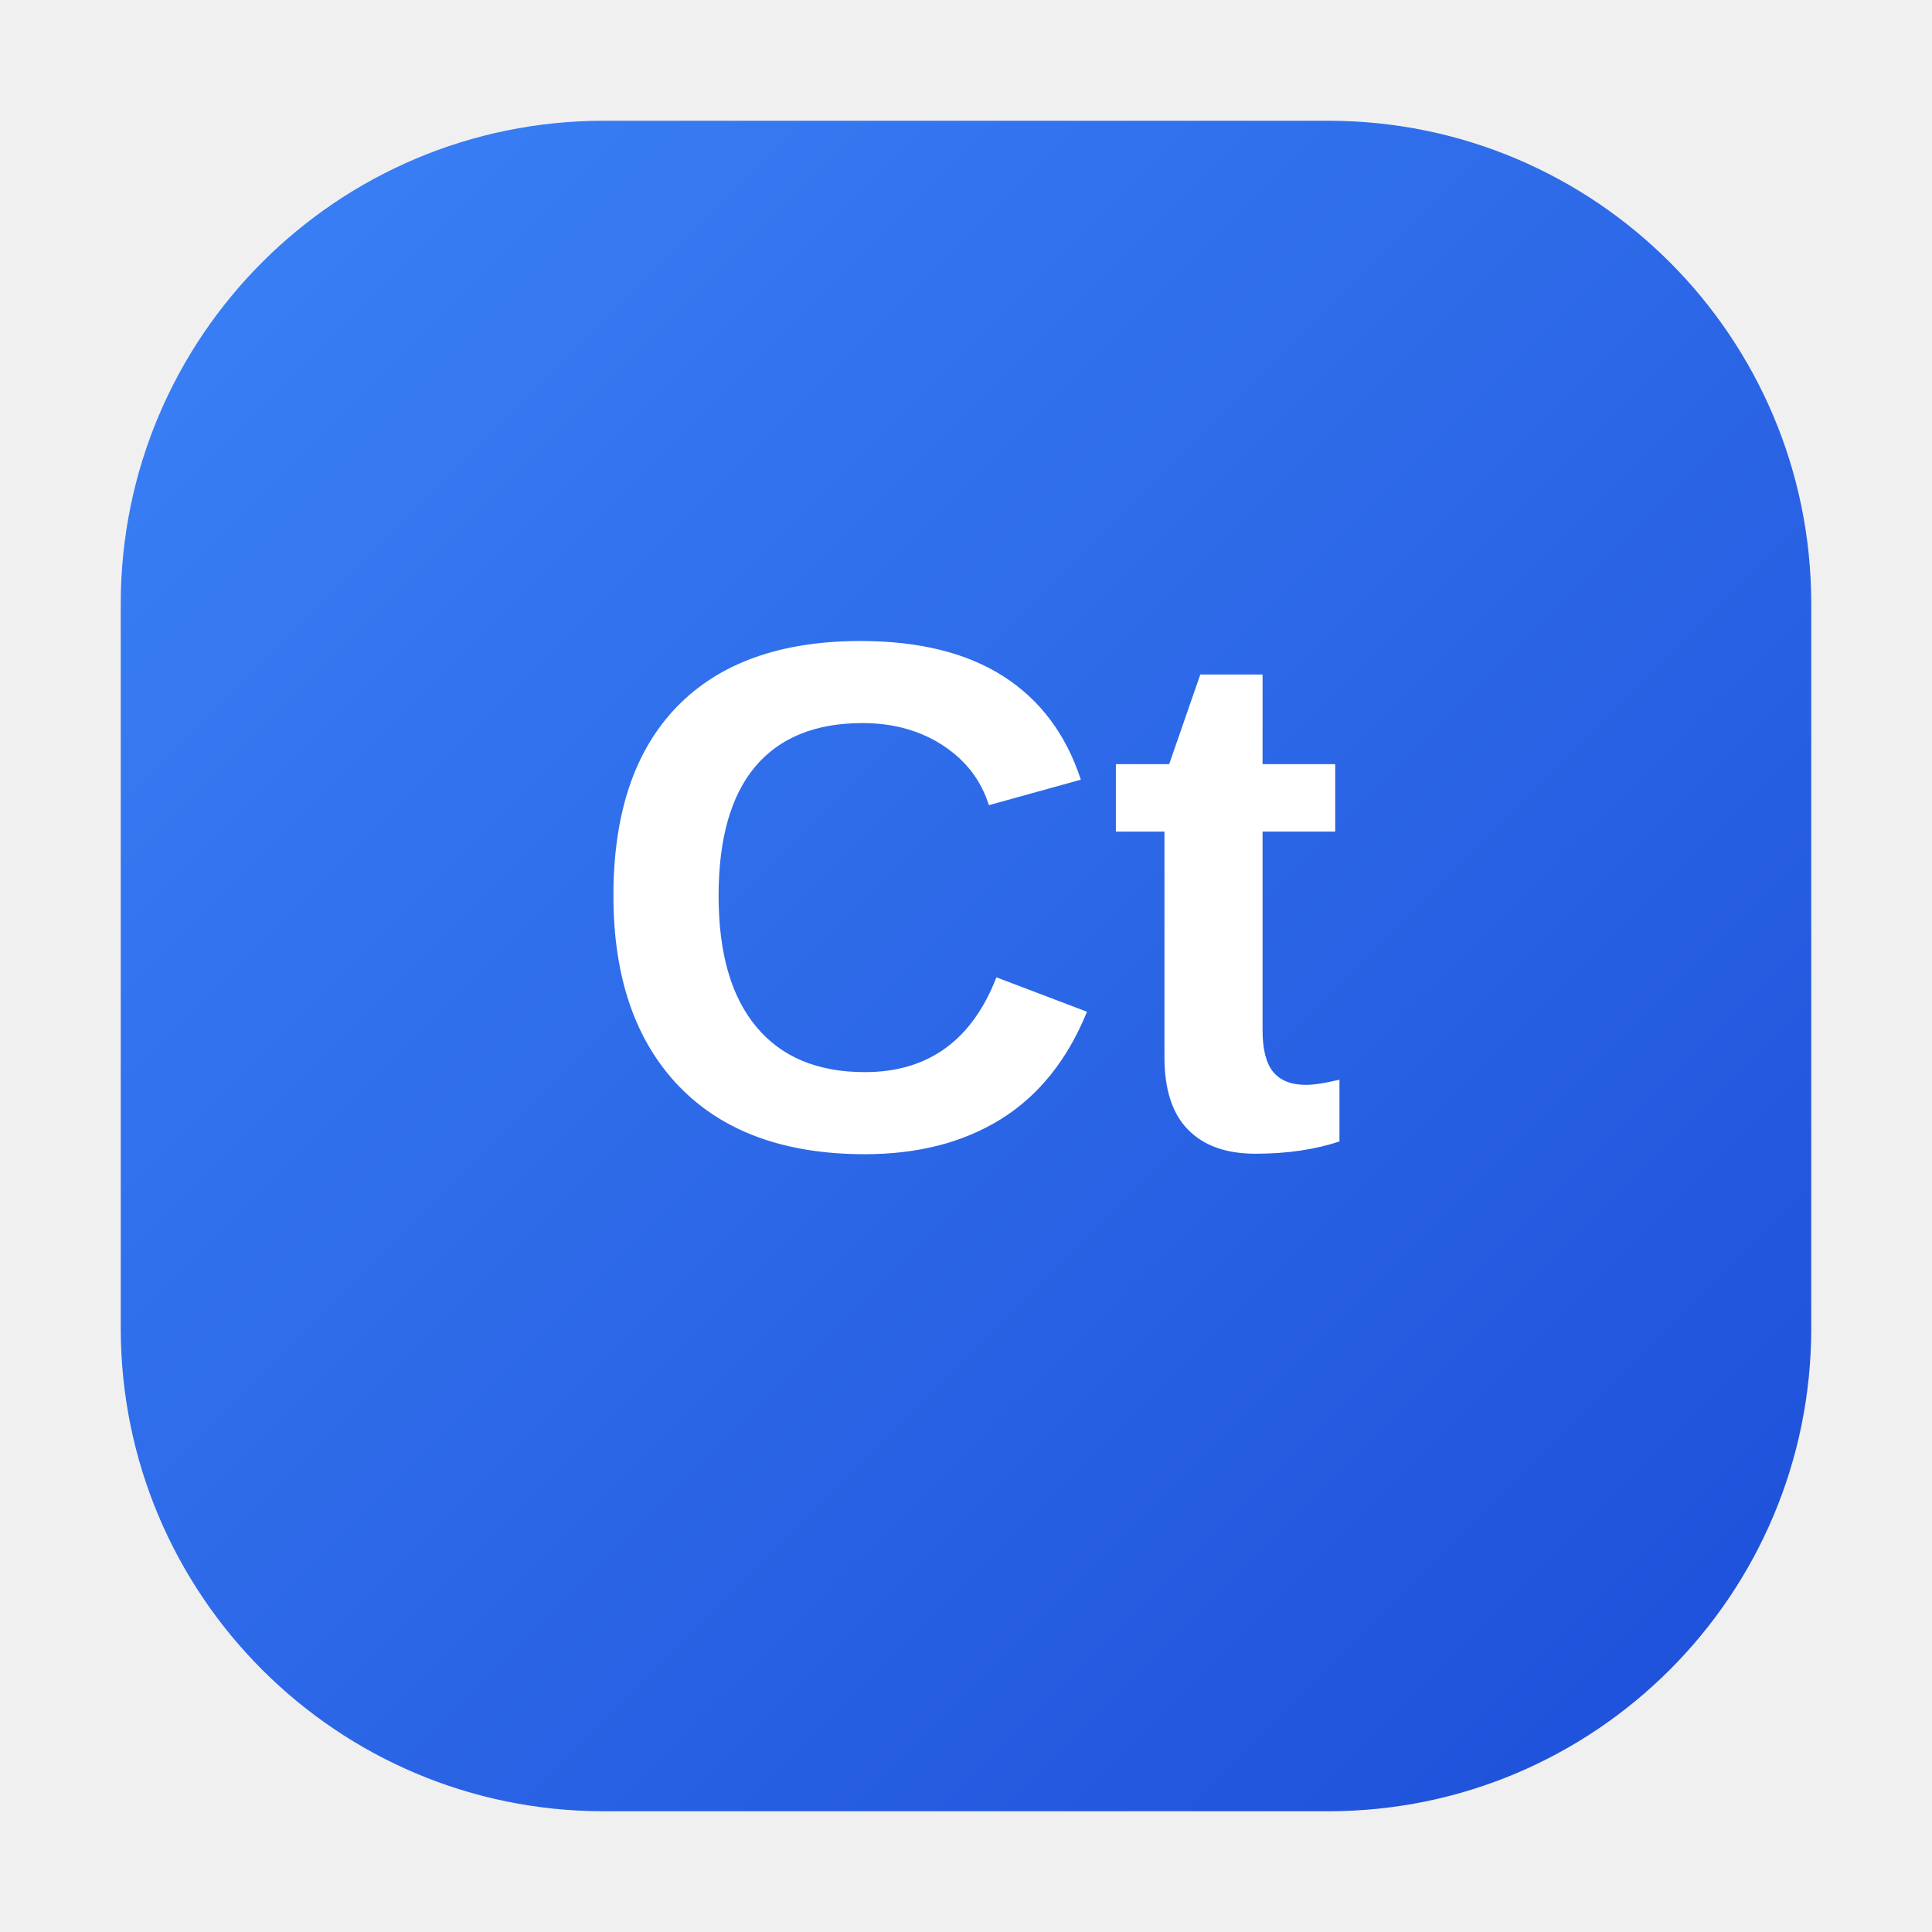
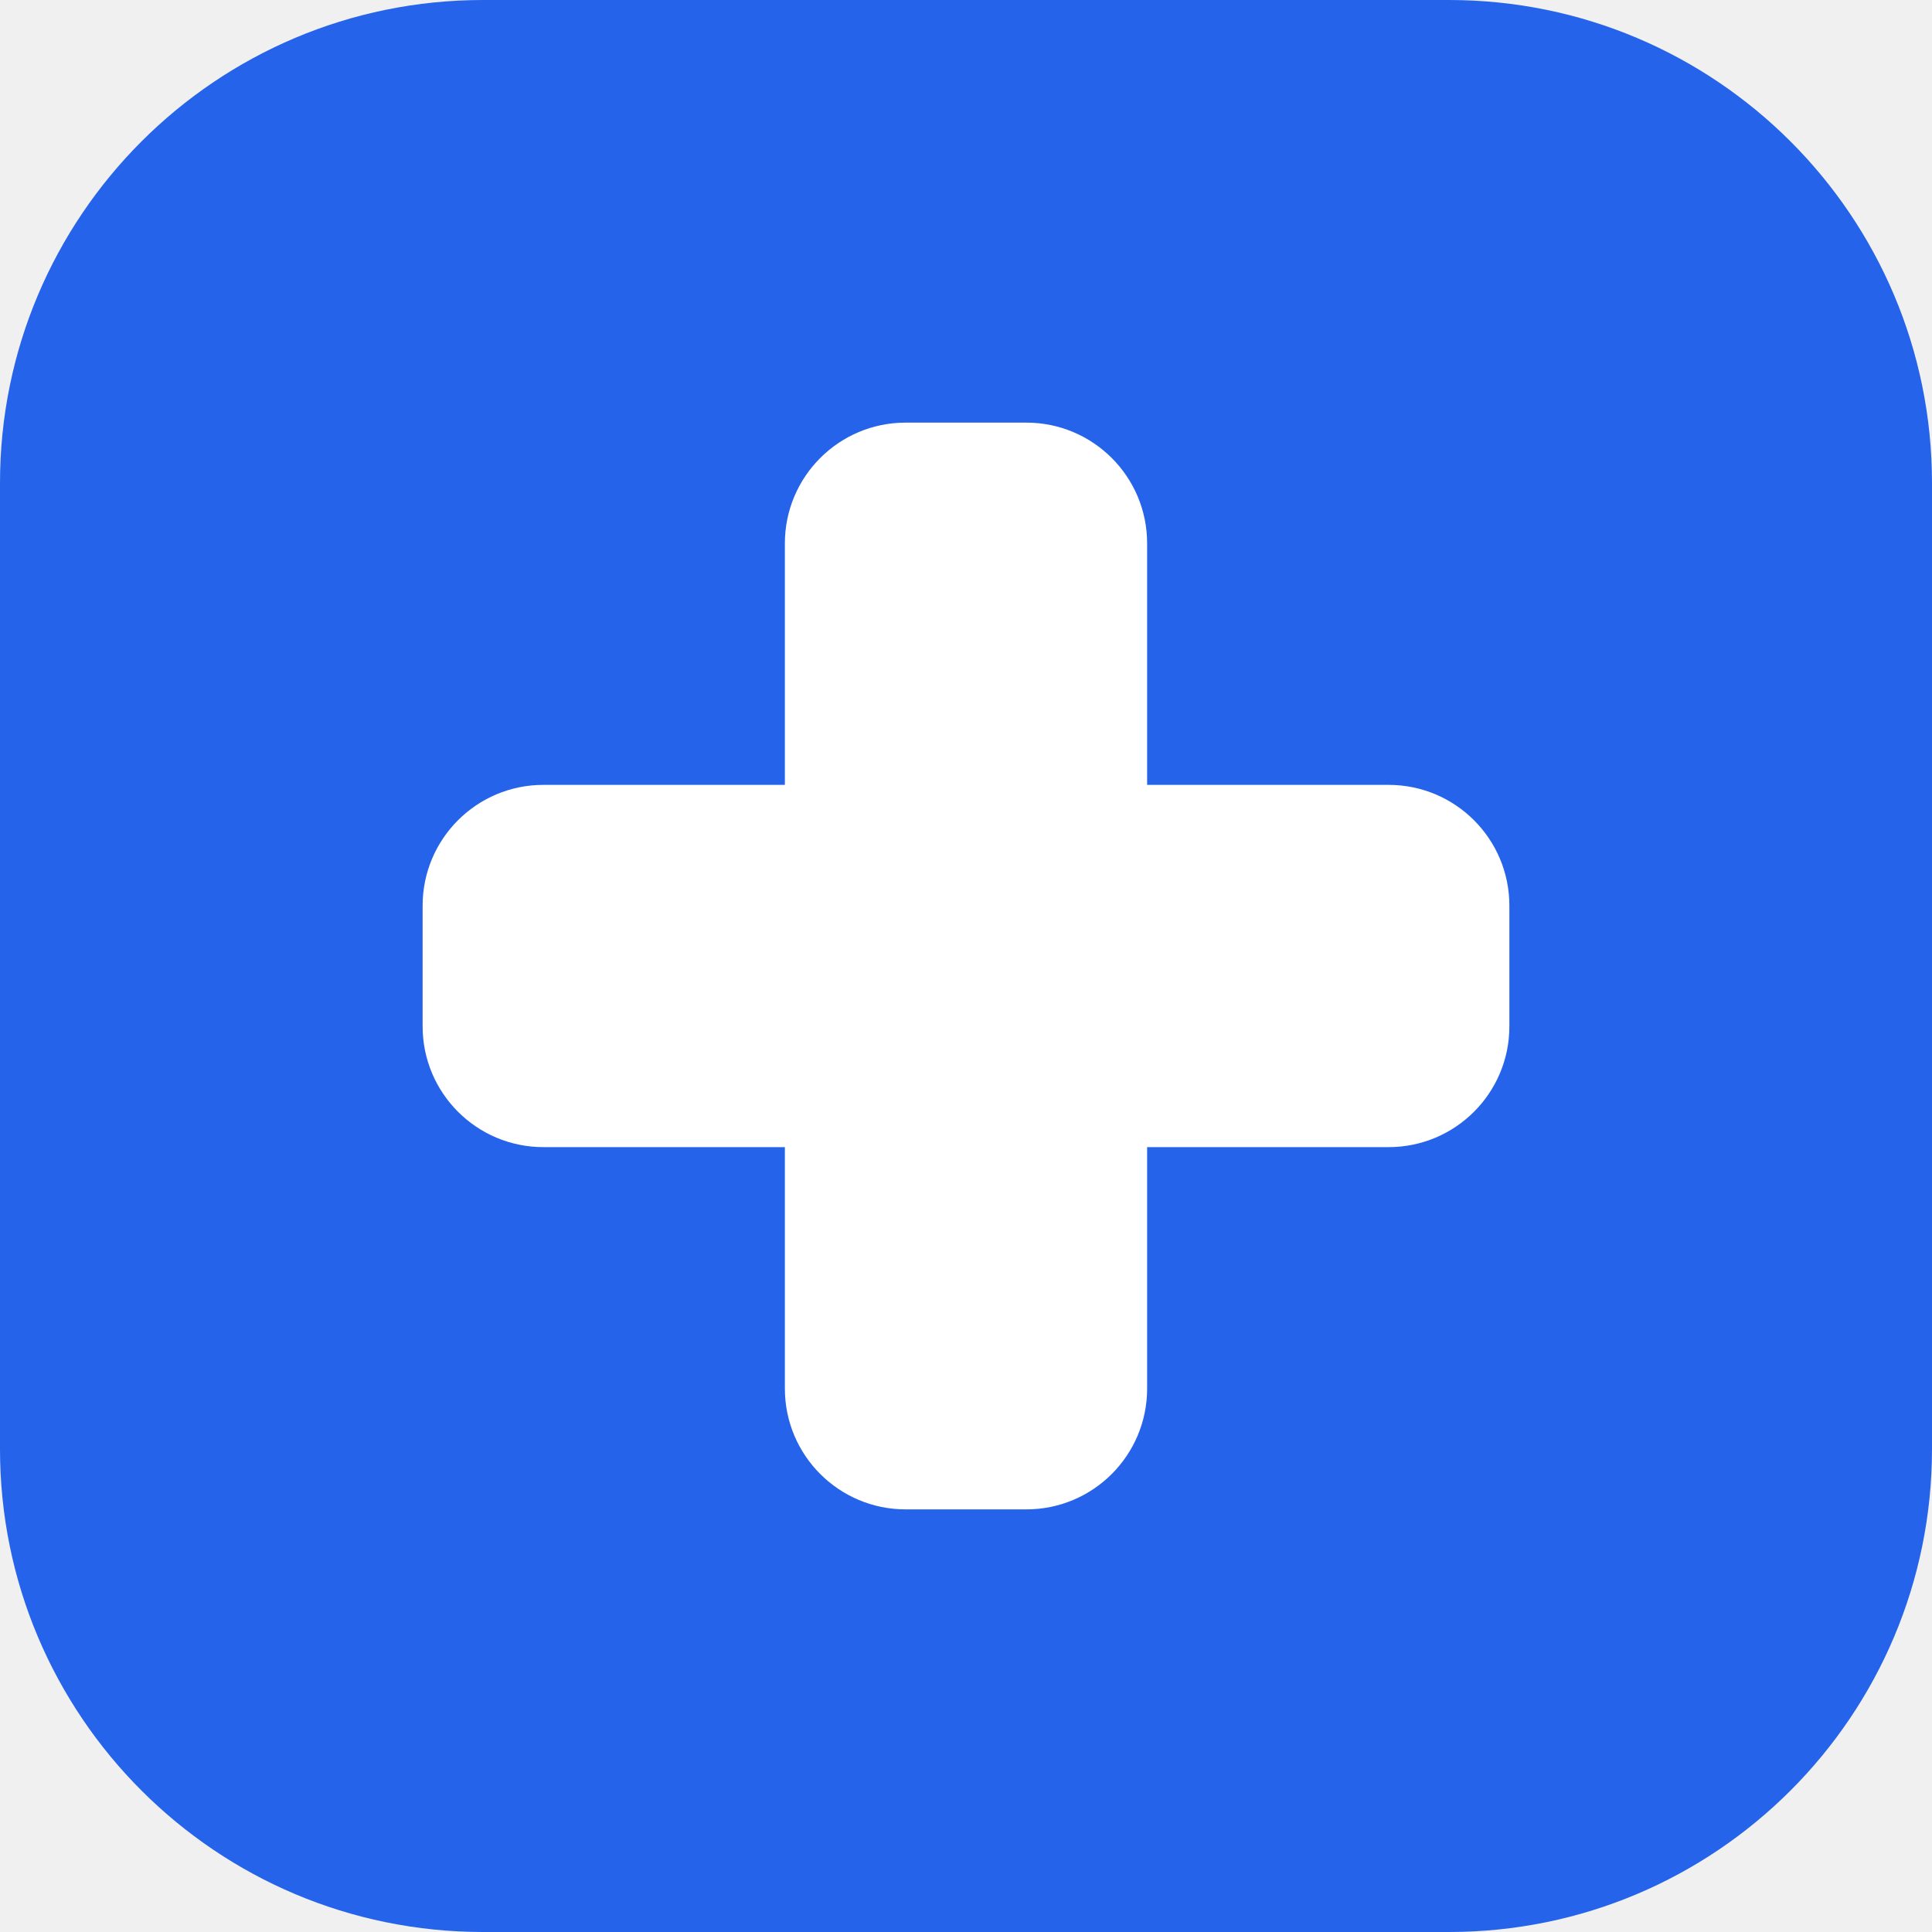
- <svg xmlns="http://www.w3.org/2000/svg" viewBox="0 0 64 64" role="img" aria-label="Clinical Trial Navigator">
-   <defs>
-     <linearGradient id="bg" x1="0%" y1="0%" x2="100%" y2="100%">
-       <stop offset="0%" stop-color="#3b82f6" />
-       <stop offset="100%" stop-color="#1d4ed8" />
-     </linearGradient>
-   </defs>
-   <rect x="4" y="4" width="56" height="56" rx="16" fill="url(#bg)" />
-   <text x="32" y="38" text-anchor="middle" font-family="Arial, Helvetica, sans-serif" font-size="24" font-weight="700" fill="#ffffff">
-     Ct
-   </text>
+ <svg xmlns="http://www.w3.org/2000/svg" viewBox="0 0 32 32">
+   <rect width="32" height="32" rx="8" fill="#2563eb" />
+   <rect x="13" y="7" width="6" height="18" rx="2" fill="white" />
+   <rect x="7" y="13" width="18" height="6" rx="2" fill="white" />
</svg>
